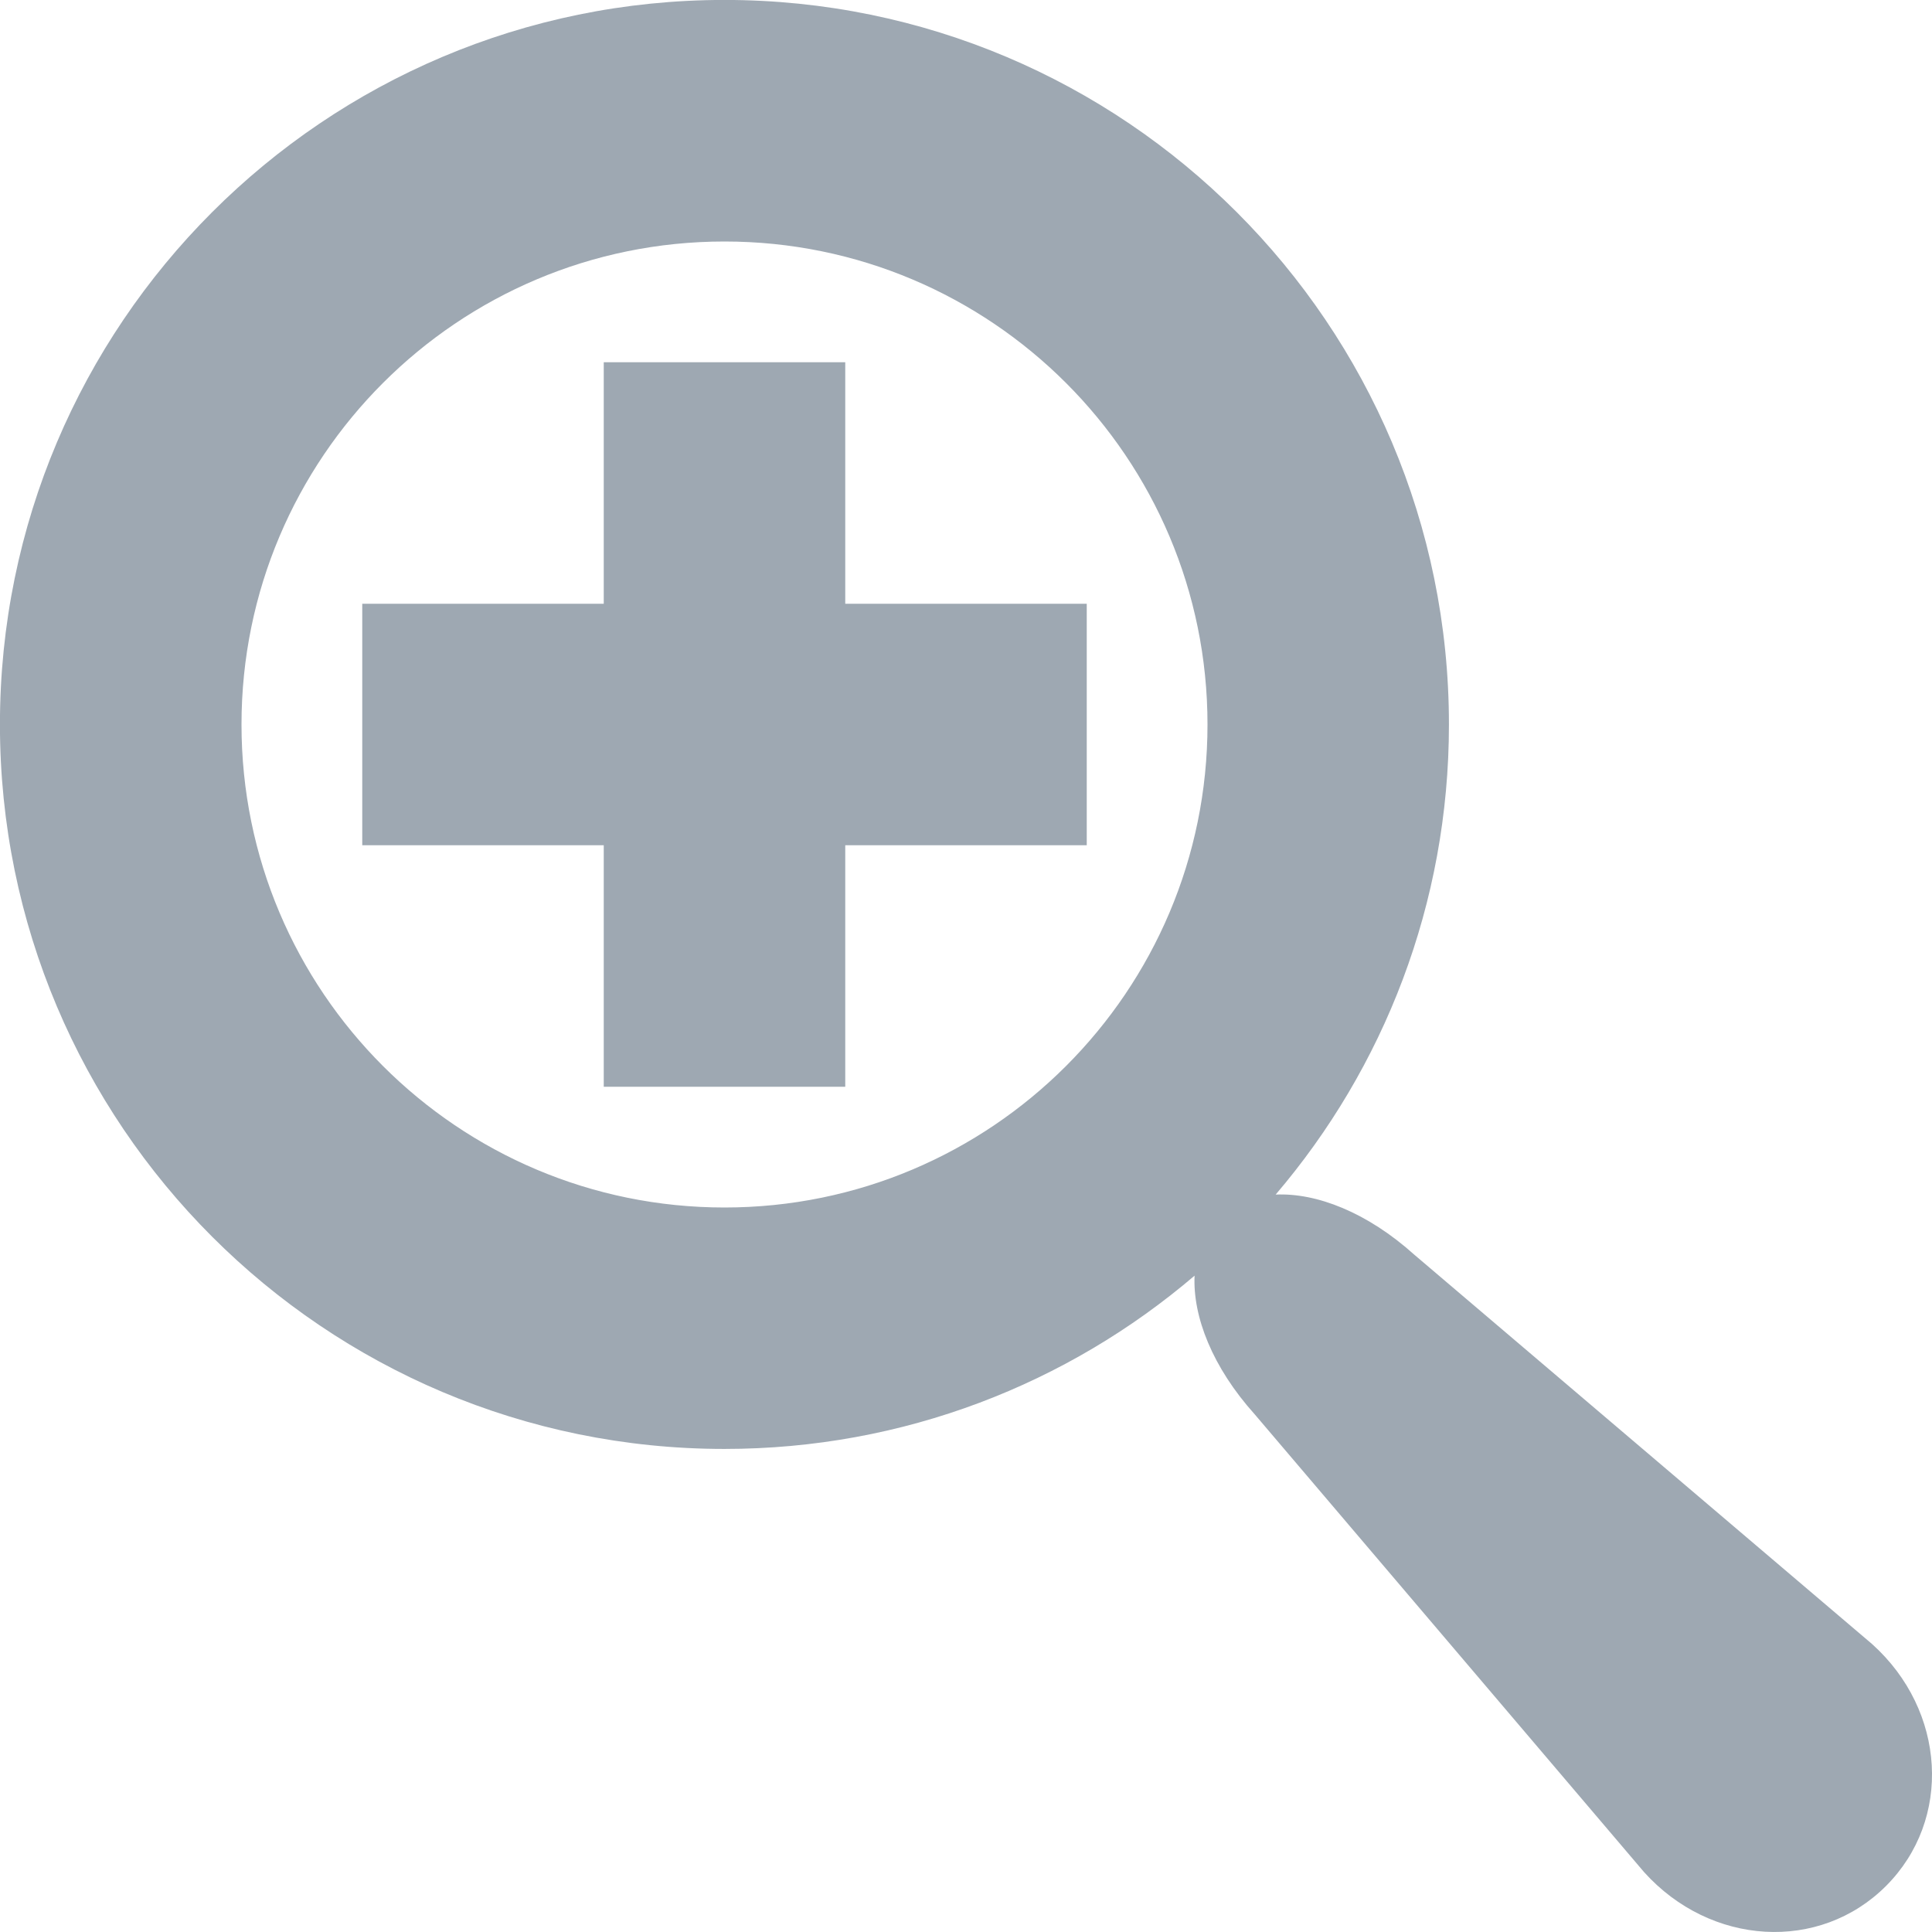
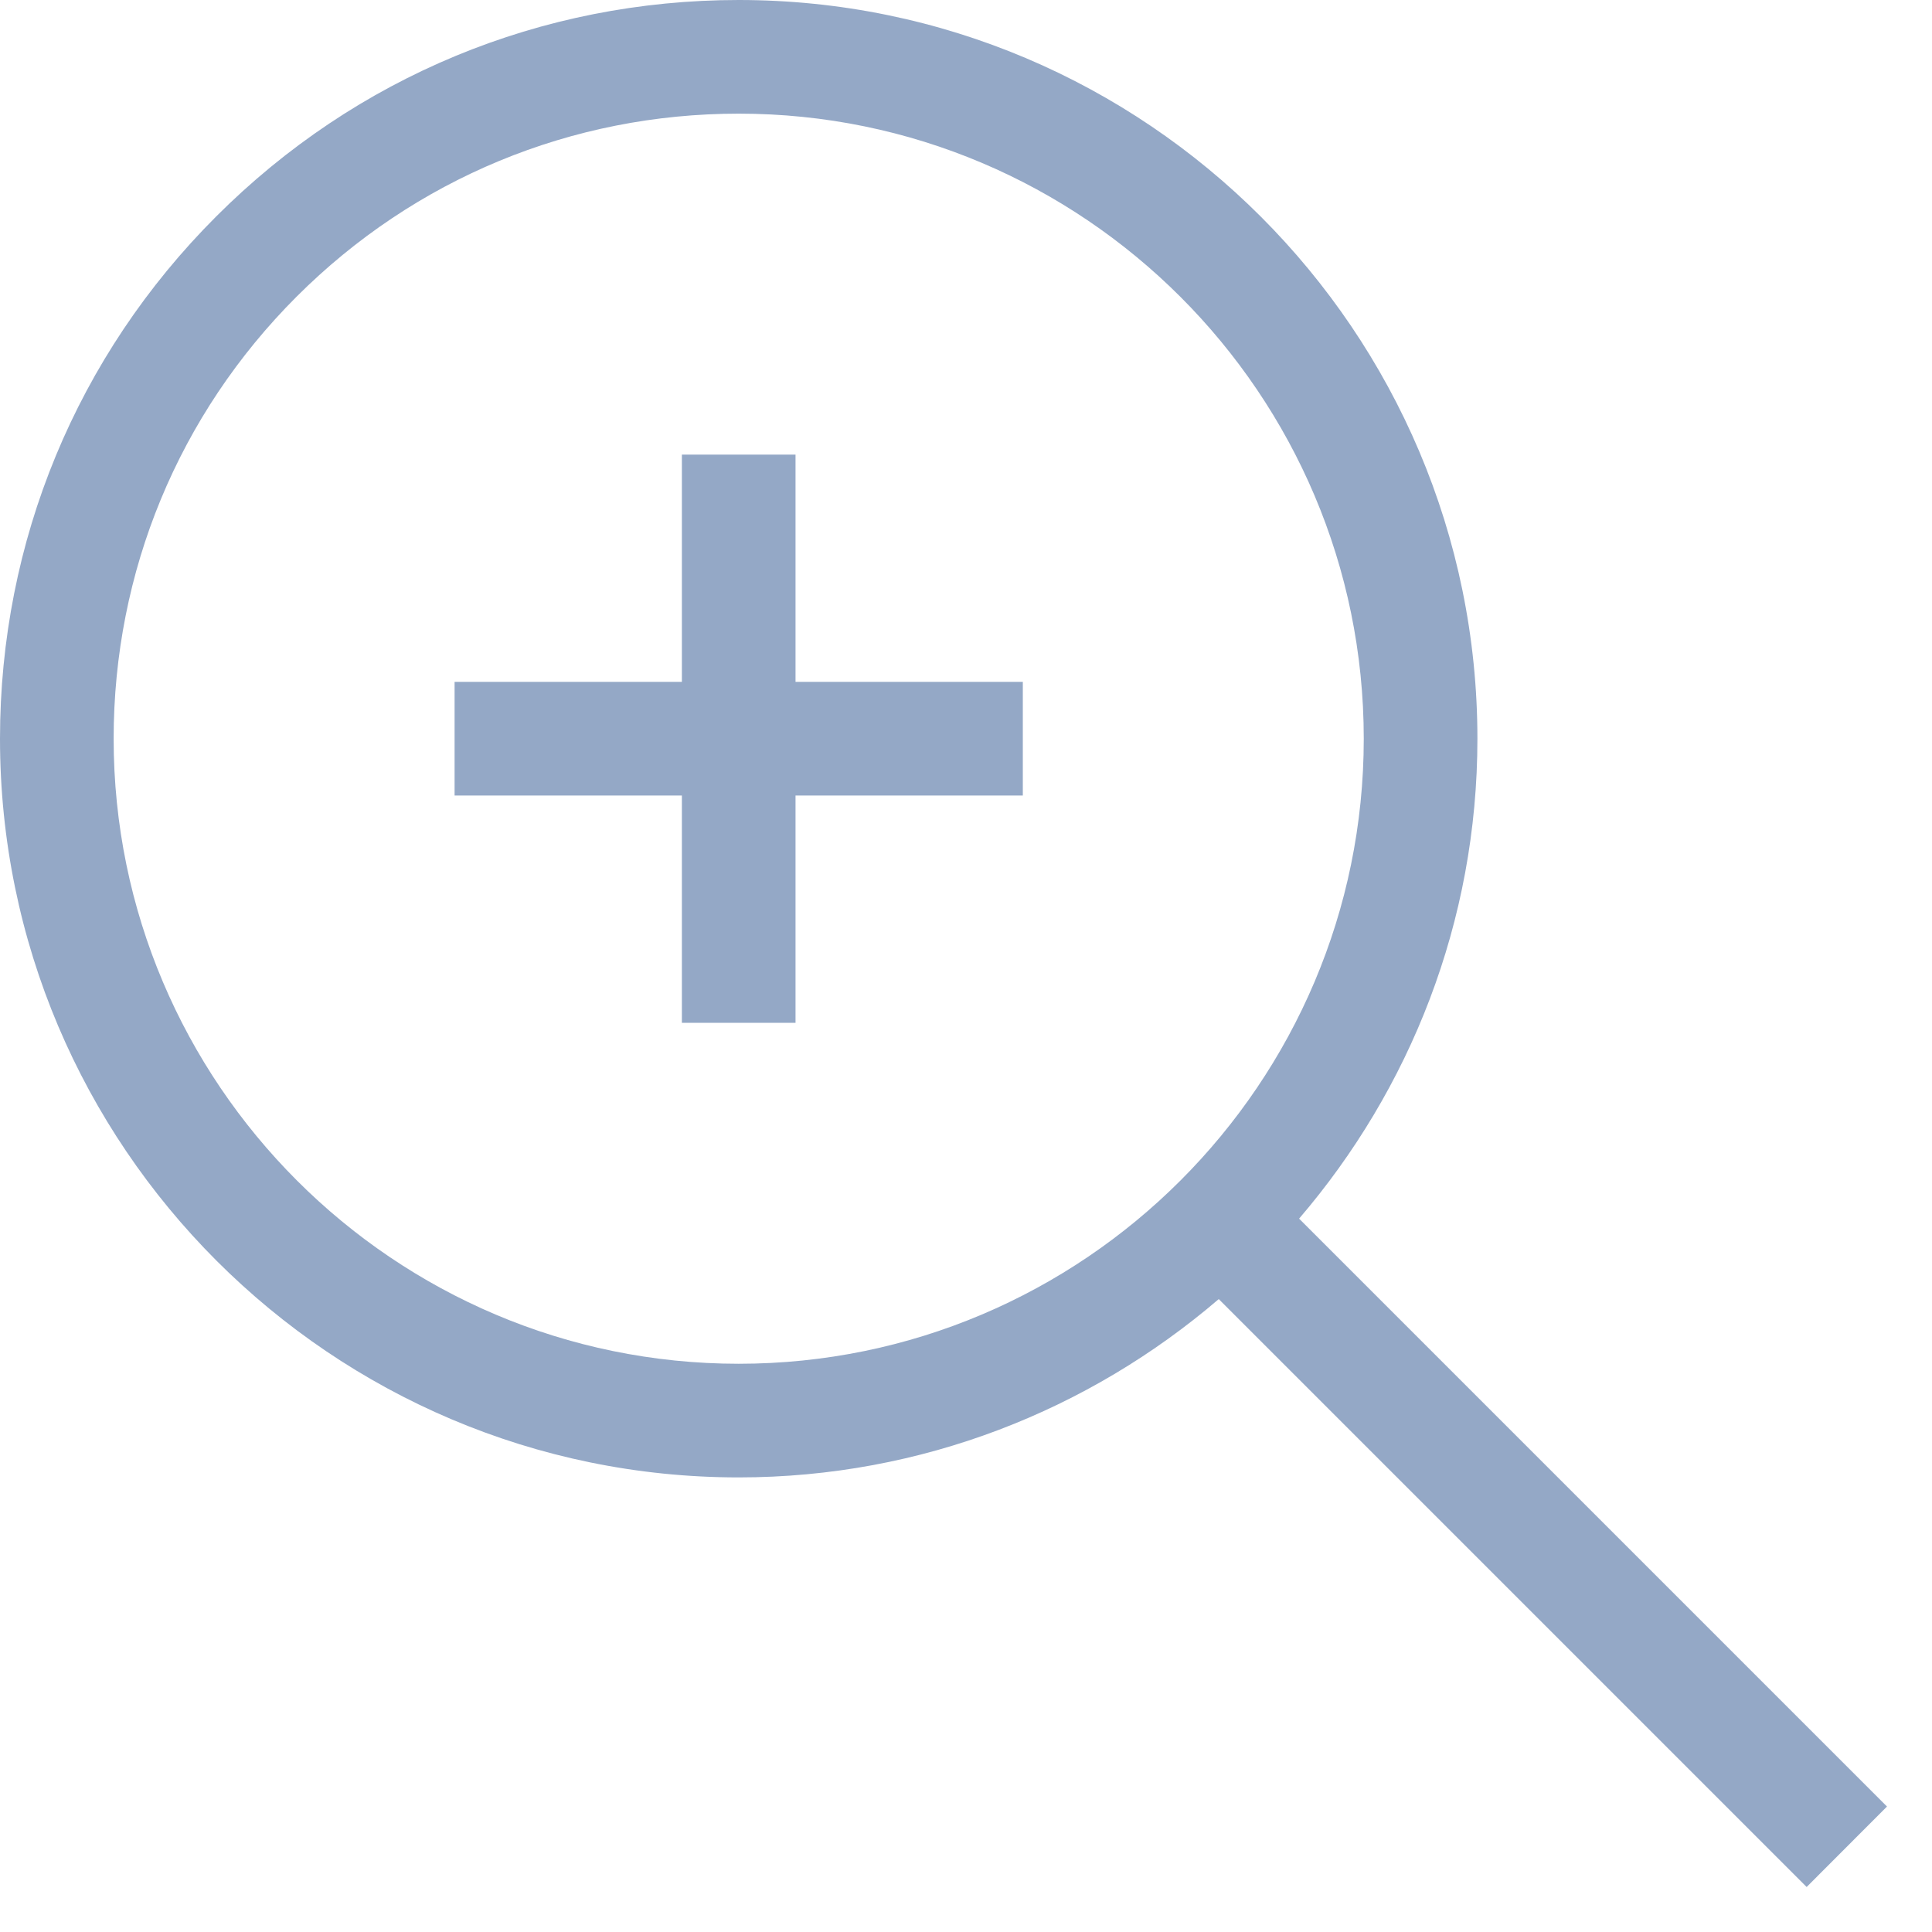
- <svg xmlns="http://www.w3.org/2000/svg" version="1.1" fill="#9ea8b2" width="32" height="32" viewBox="0 0 32 32">
-   <path d="M31.008 27.231l-7.58-6.447c-0.784-0.705-1.622-1.029-2.299-0.998 1.789-2.096 2.87-4.815 2.87-7.787 0-6.627-5.373-12-12-12s-12 5.373-12 12 5.373 12 12 12c2.972 0 5.691-1.081 7.787-2.87-0.031 0.677 0.293 1.515 0.998 2.299l6.447 7.58c1.104 1.226 2.907 1.33 4.007 0.23s0.997-2.903-0.23-4.007zM12 20c-4.418 0-8-3.582-8-8s3.582-8 8-8 8 3.582 8 8-3.582 8-8 8zM14 6h-4v4h-4v4h4v4h4v-4h4v-4h-4z" />
+ <svg xmlns="http://www.w3.org/2000/svg" class="icon" width="48px" height="48.00px" viewBox="0 0 1024 1024" version="1.1">
+   <path fill="#94A8C6" d="M1000.147 957.5l-311.597-311.597c58.729-68.488 94.509-157.214 94.509-254.374 0-215.883-175.646-391.529-391.529-391.529-104.629 0-202.933 40.719-276.902 114.688-73.969 73.909-114.628 172.273-114.628 276.841 0 215.883 175.646 391.529 391.529 391.529 97.099 0 185.886-35.78 254.434-94.509l311.597 311.597 42.586-42.647zM391.529 722.824c-182.694 0-331.294-148.6-331.294-331.294 0-88.546 34.394-171.731 96.979-234.315 62.584-62.524 145.769-96.979 234.315-96.979 182.694 0 331.294 148.6 331.294 331.294 0 182.694-148.6 331.294-331.294 331.294zM421.647 361.412l120.471 0 0 60.235-120.471 0 0 120.471-60.235 0 0-120.471-120.471 0 0-60.235 120.471 0 0-120.471 60.235 0 0 120.471z" />
</svg>
